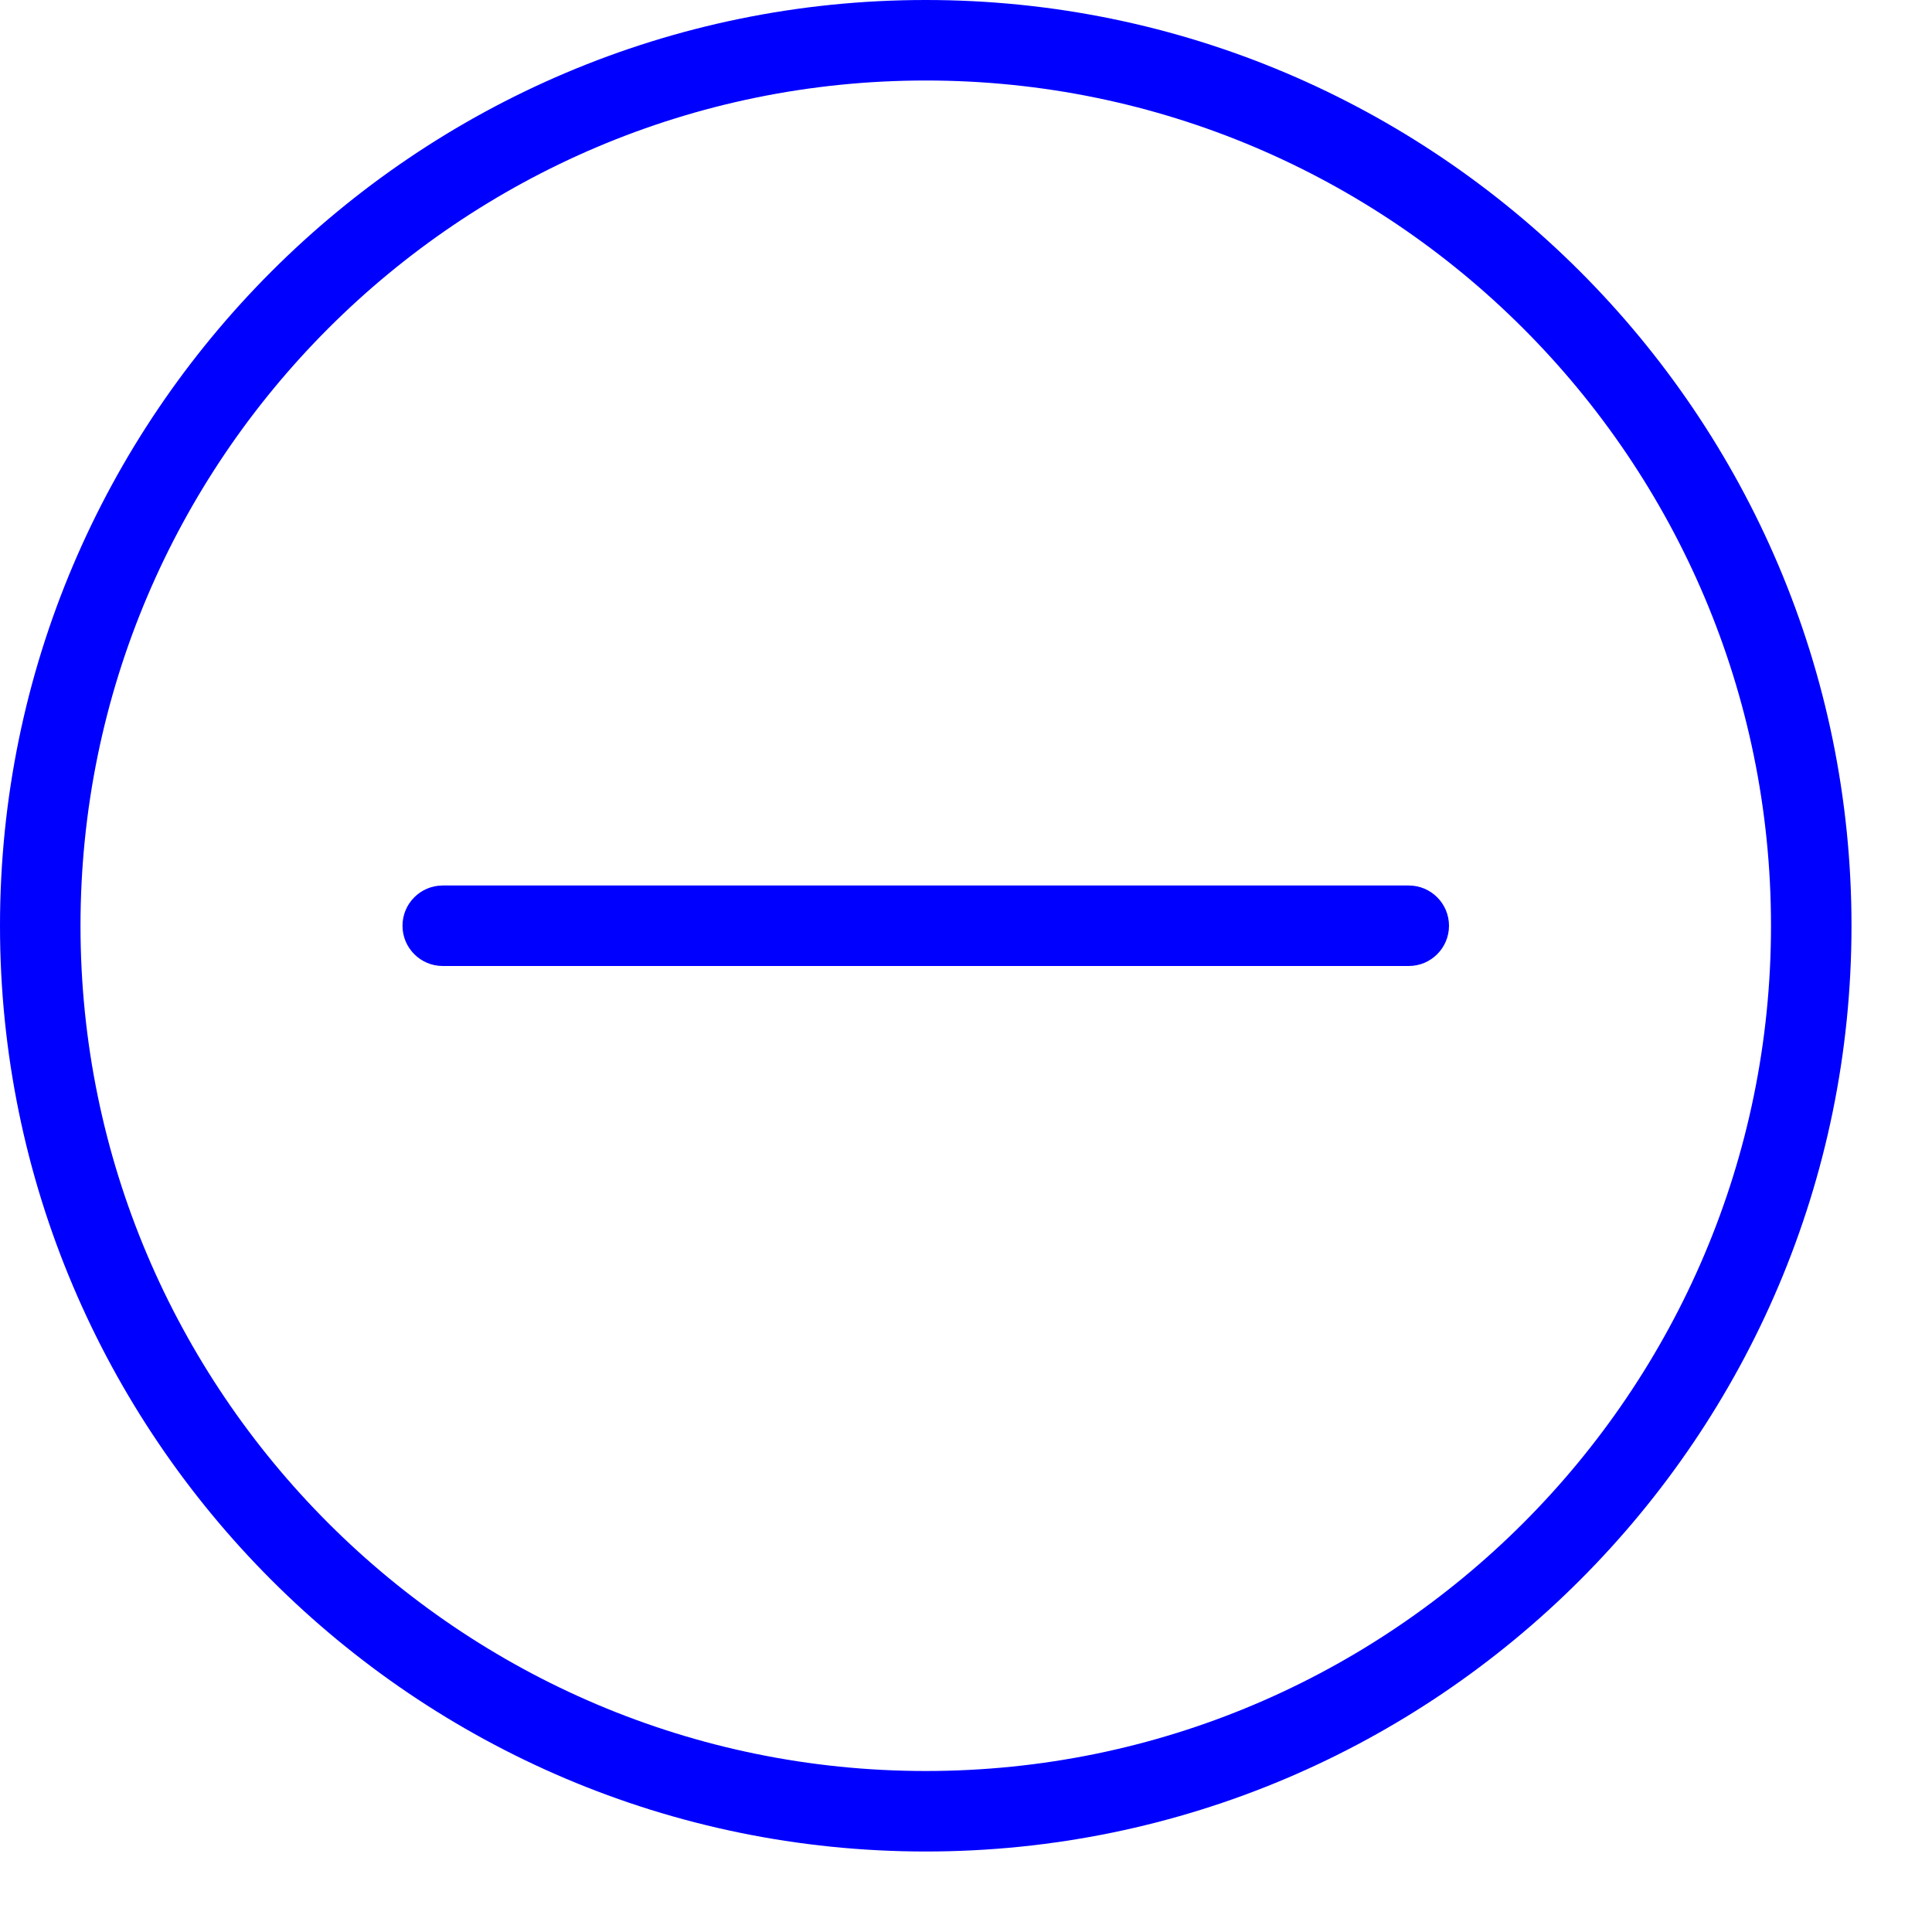
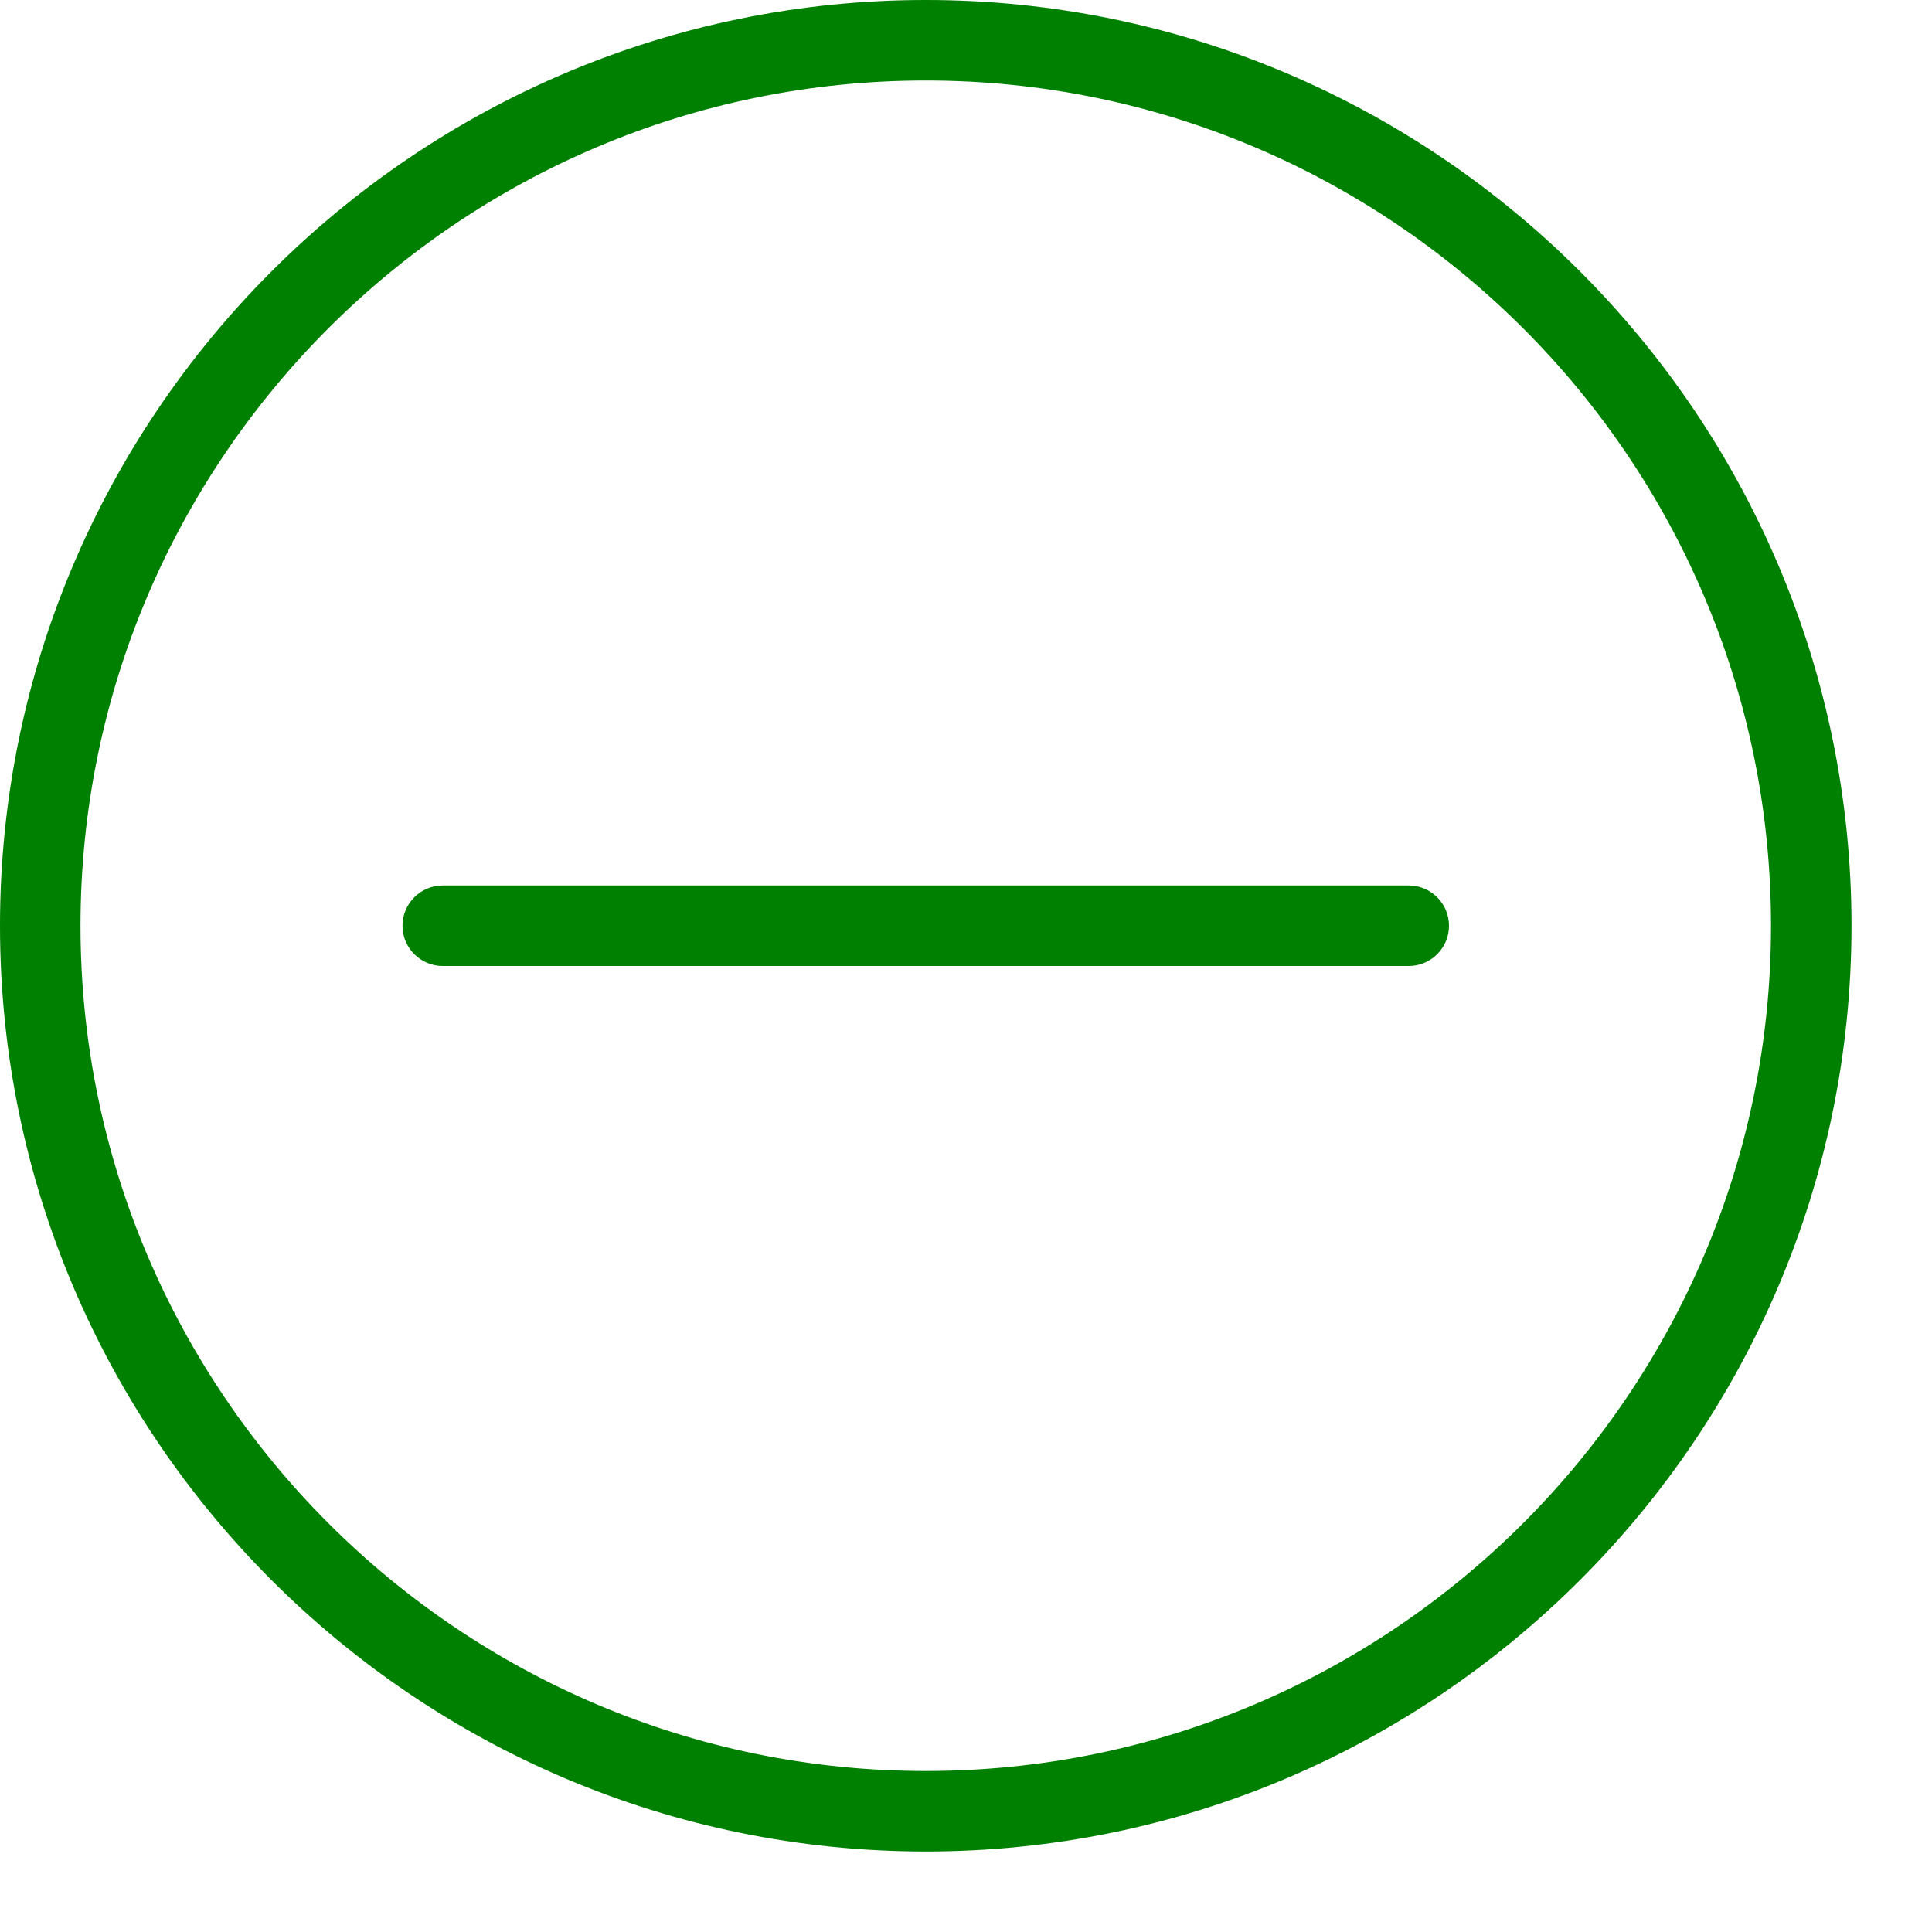
<svg xmlns="http://www.w3.org/2000/svg" version="1.1" id="Outline_Icons" x="0px" y="0px" width="24px" height="24px" viewBox="0 0 24 24" enable-background="new 0 0 24 24" xml:space="preserve">
-   <g fill="blue">
-     <path d="M11.5,0C5.159,0,0,5.159,0,11.5S5.159,23,11.5,23S23,17.841,23,11.5S17.841,0,11.5,0z M11.5,22C5.71,22,1,17.29,1,11.5   S5.71,1,11.5,1S22,5.71,22,11.5S17.29,22,11.5,22z" fill="blue" />
-     <path d="M17.5,11h-12C5.224,11,5,11.224,5,11.5S5.224,12,5.5,12h12c0.276,0,0.5-0.224,0.5-0.5S17.776,11,17.5,11z" fill="blue" />
+   <g fill="green">
+     <path d="M11.5,0C5.159,0,0,5.159,0,11.5S5.159,23,11.5,23S23,17.841,23,11.5S17.841,0,11.5,0z M11.5,22C5.71,22,1,17.29,1,11.5   S5.71,1,11.5,1S22,5.71,22,11.5S17.29,22,11.5,22z" fill="green" />
+     <path d="M17.5,11h-12C5.224,11,5,11.224,5,11.5S5.224,12,5.5,12h12c0.276,0,0.5-0.224,0.5-0.5S17.776,11,17.5,11z" fill="green" />
  </g>
</svg>
